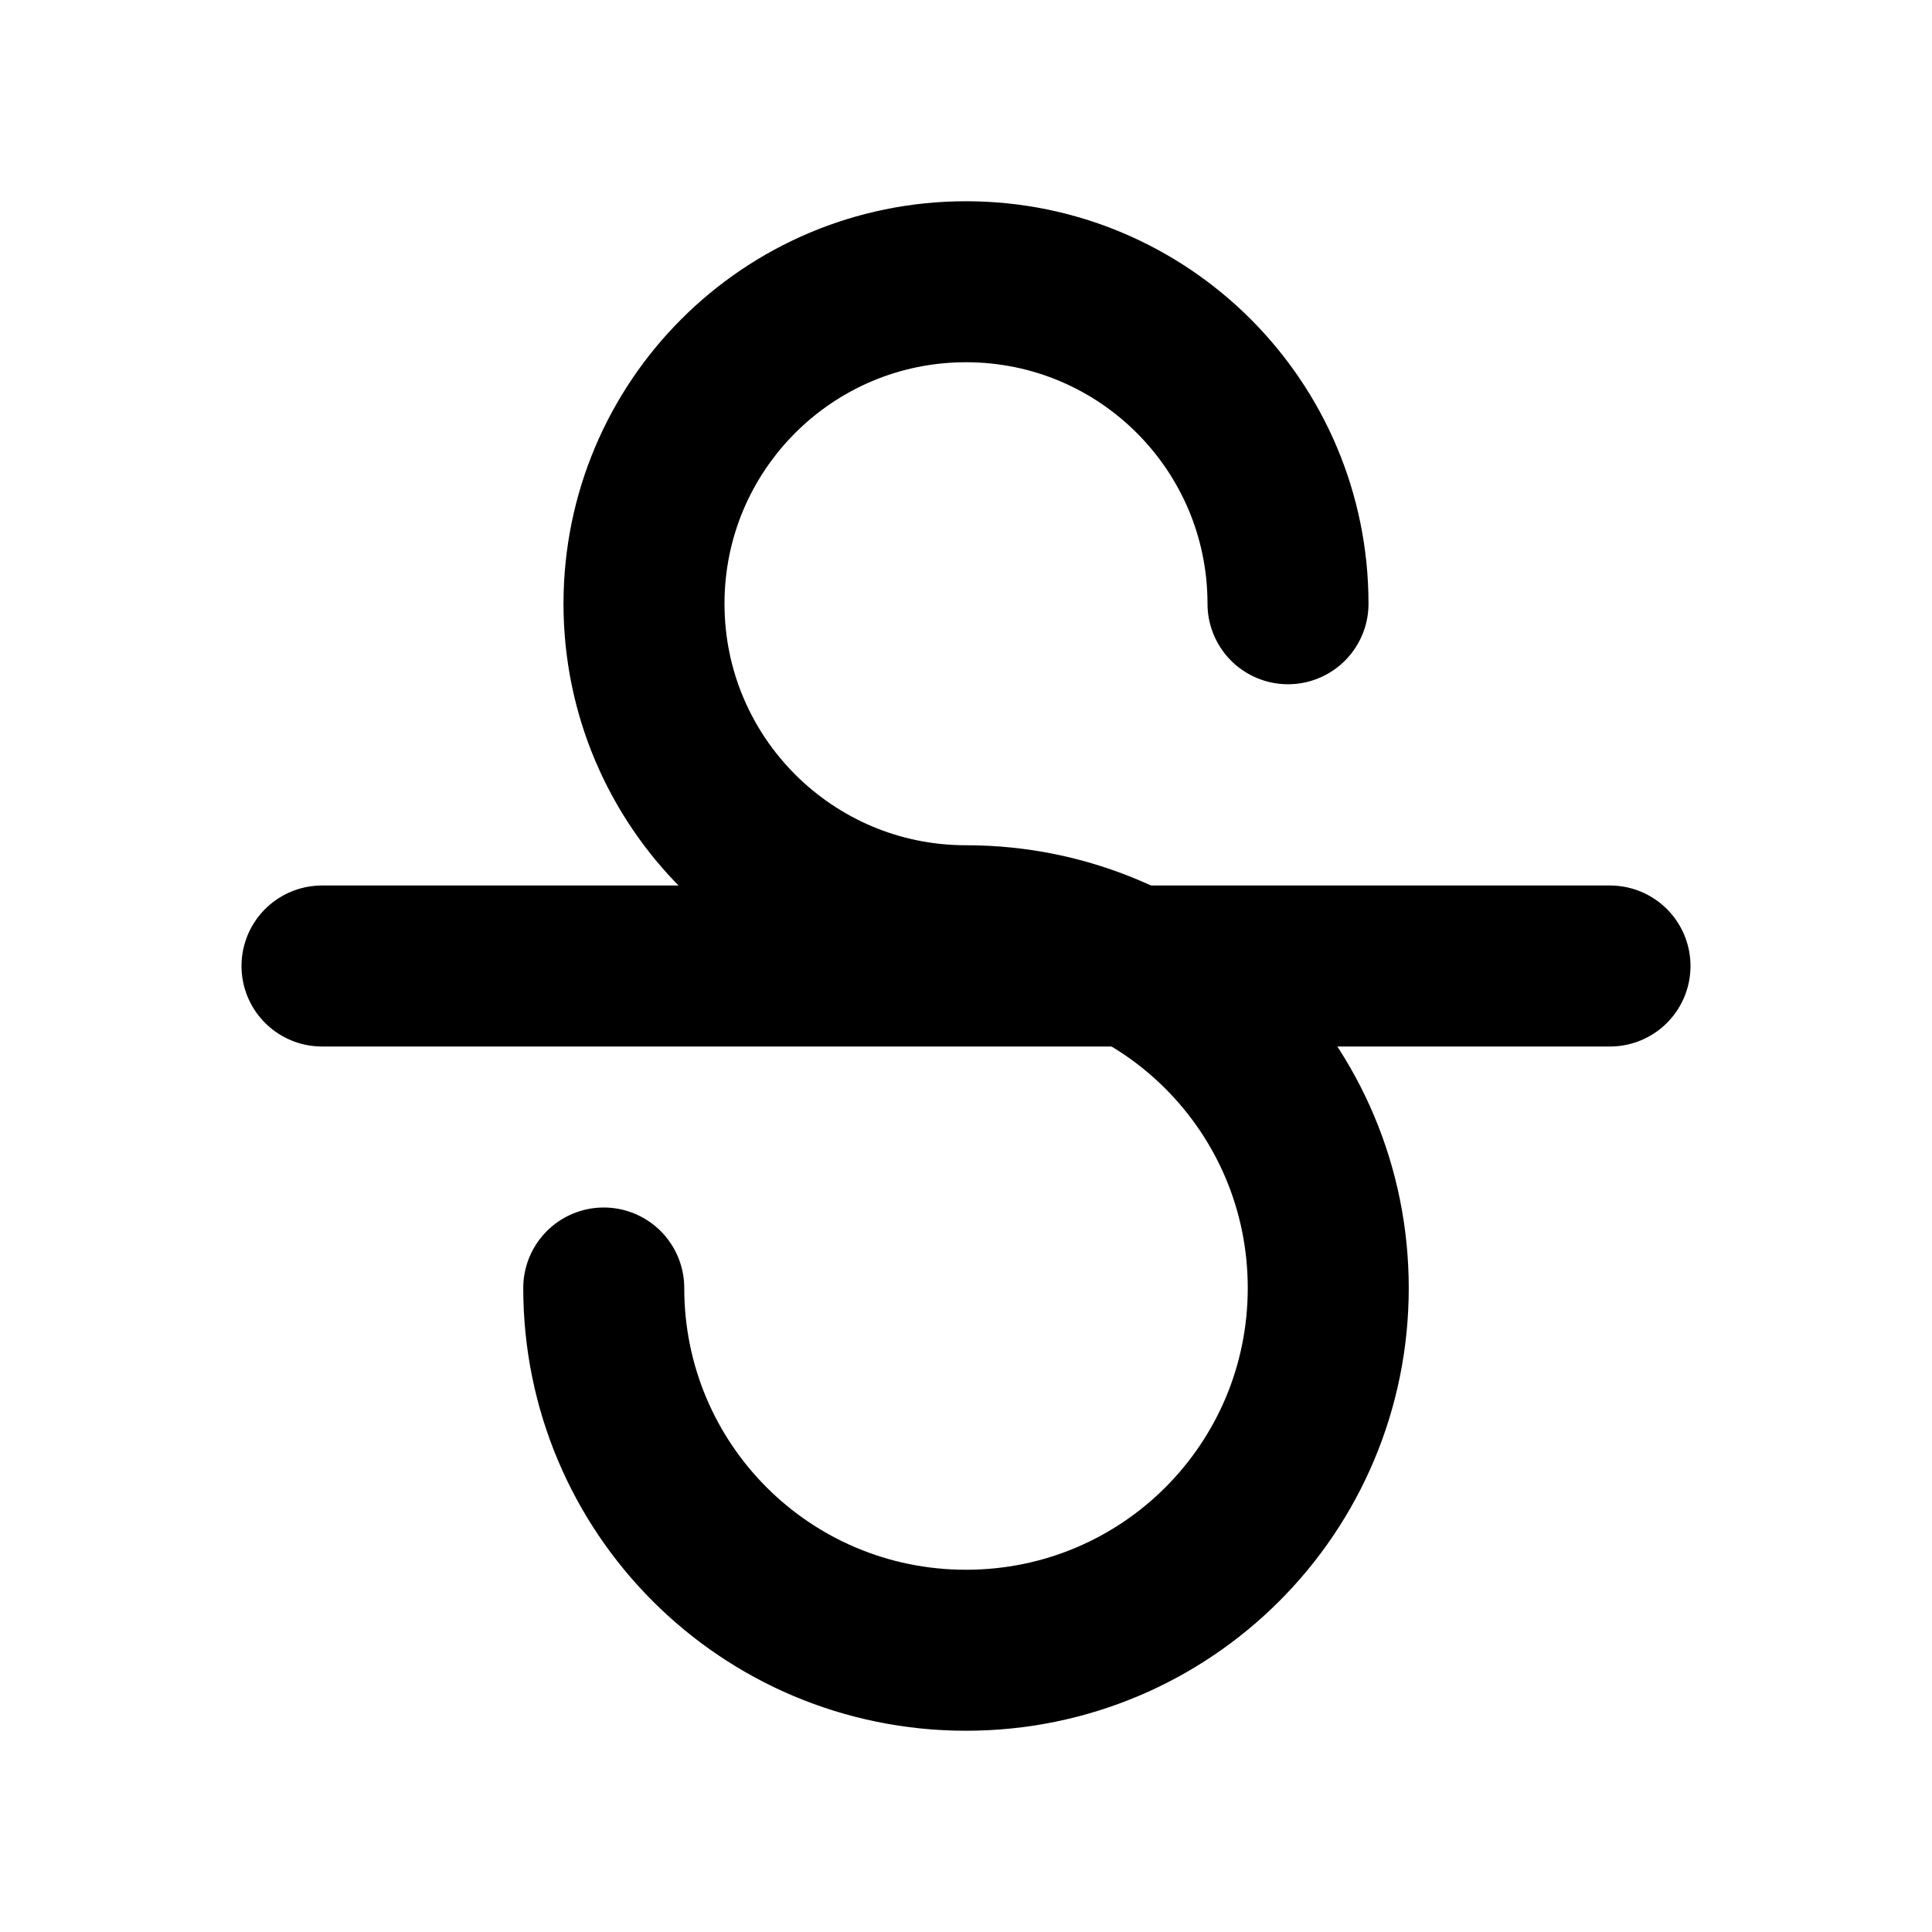
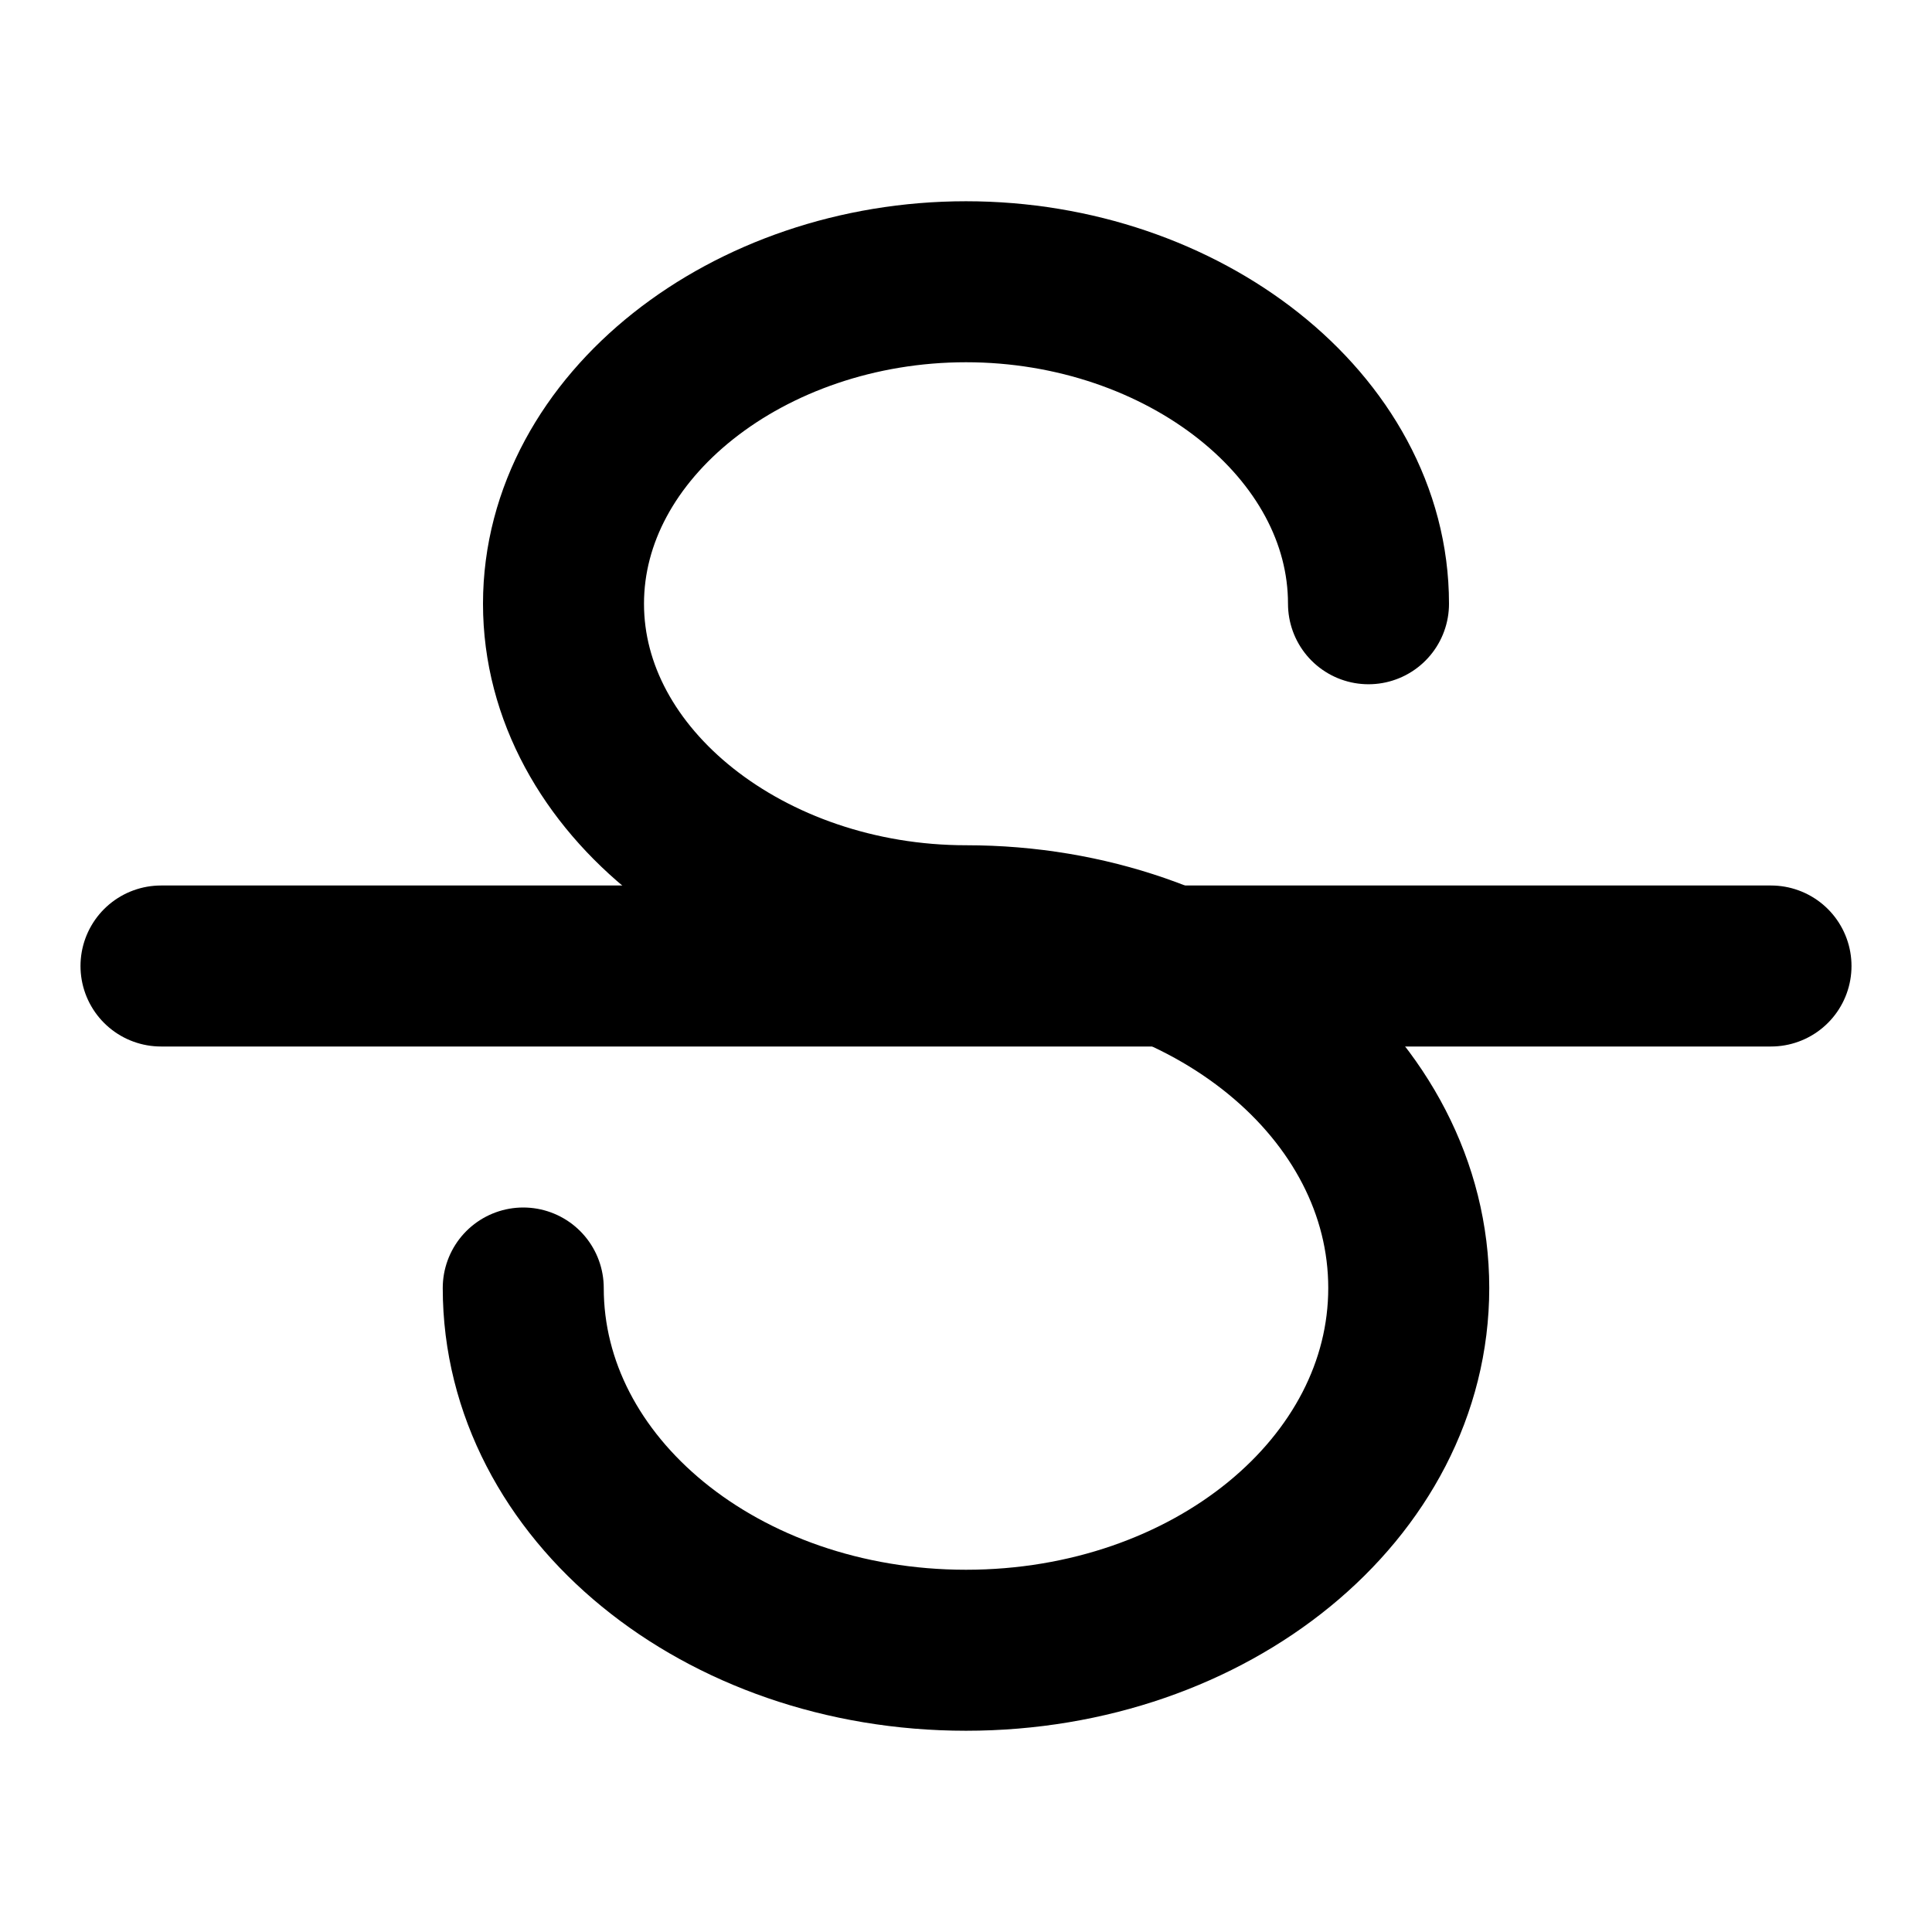
<svg xmlns="http://www.w3.org/2000/svg" viewBox="0 0 24 24" preserveAspectRatio="xMinYMid" style="fill: none; stroke: currentColor; stroke-width: 2; stroke-linecap: round; stroke-linejoin: round;">
-   <path d="M7.5,16c0,2.49,2.01,4.5,4.5,4.5s4.5-2.01,4.5-4.5s-2.01-4.5-4.5-4.5c-2.21,0-4-1.79-4-4s1.79-4,4-4s4,1.79,4,4" />
-   <line x1="4" y1="12" x2="20" y2="12" />
+   <path d="M6.5,16c0,2.49,2.46,4.5,5.5,4.5s5.5-2.01,5.5-4.5s-2.46-4.5-5.5-4.5c-2.7,0-5-1.79-5-4s2.3-4,5-4s5,1.79,5,4" />
+   <line x1="2" y1="12" x2="22" y2="12" />
</svg>
